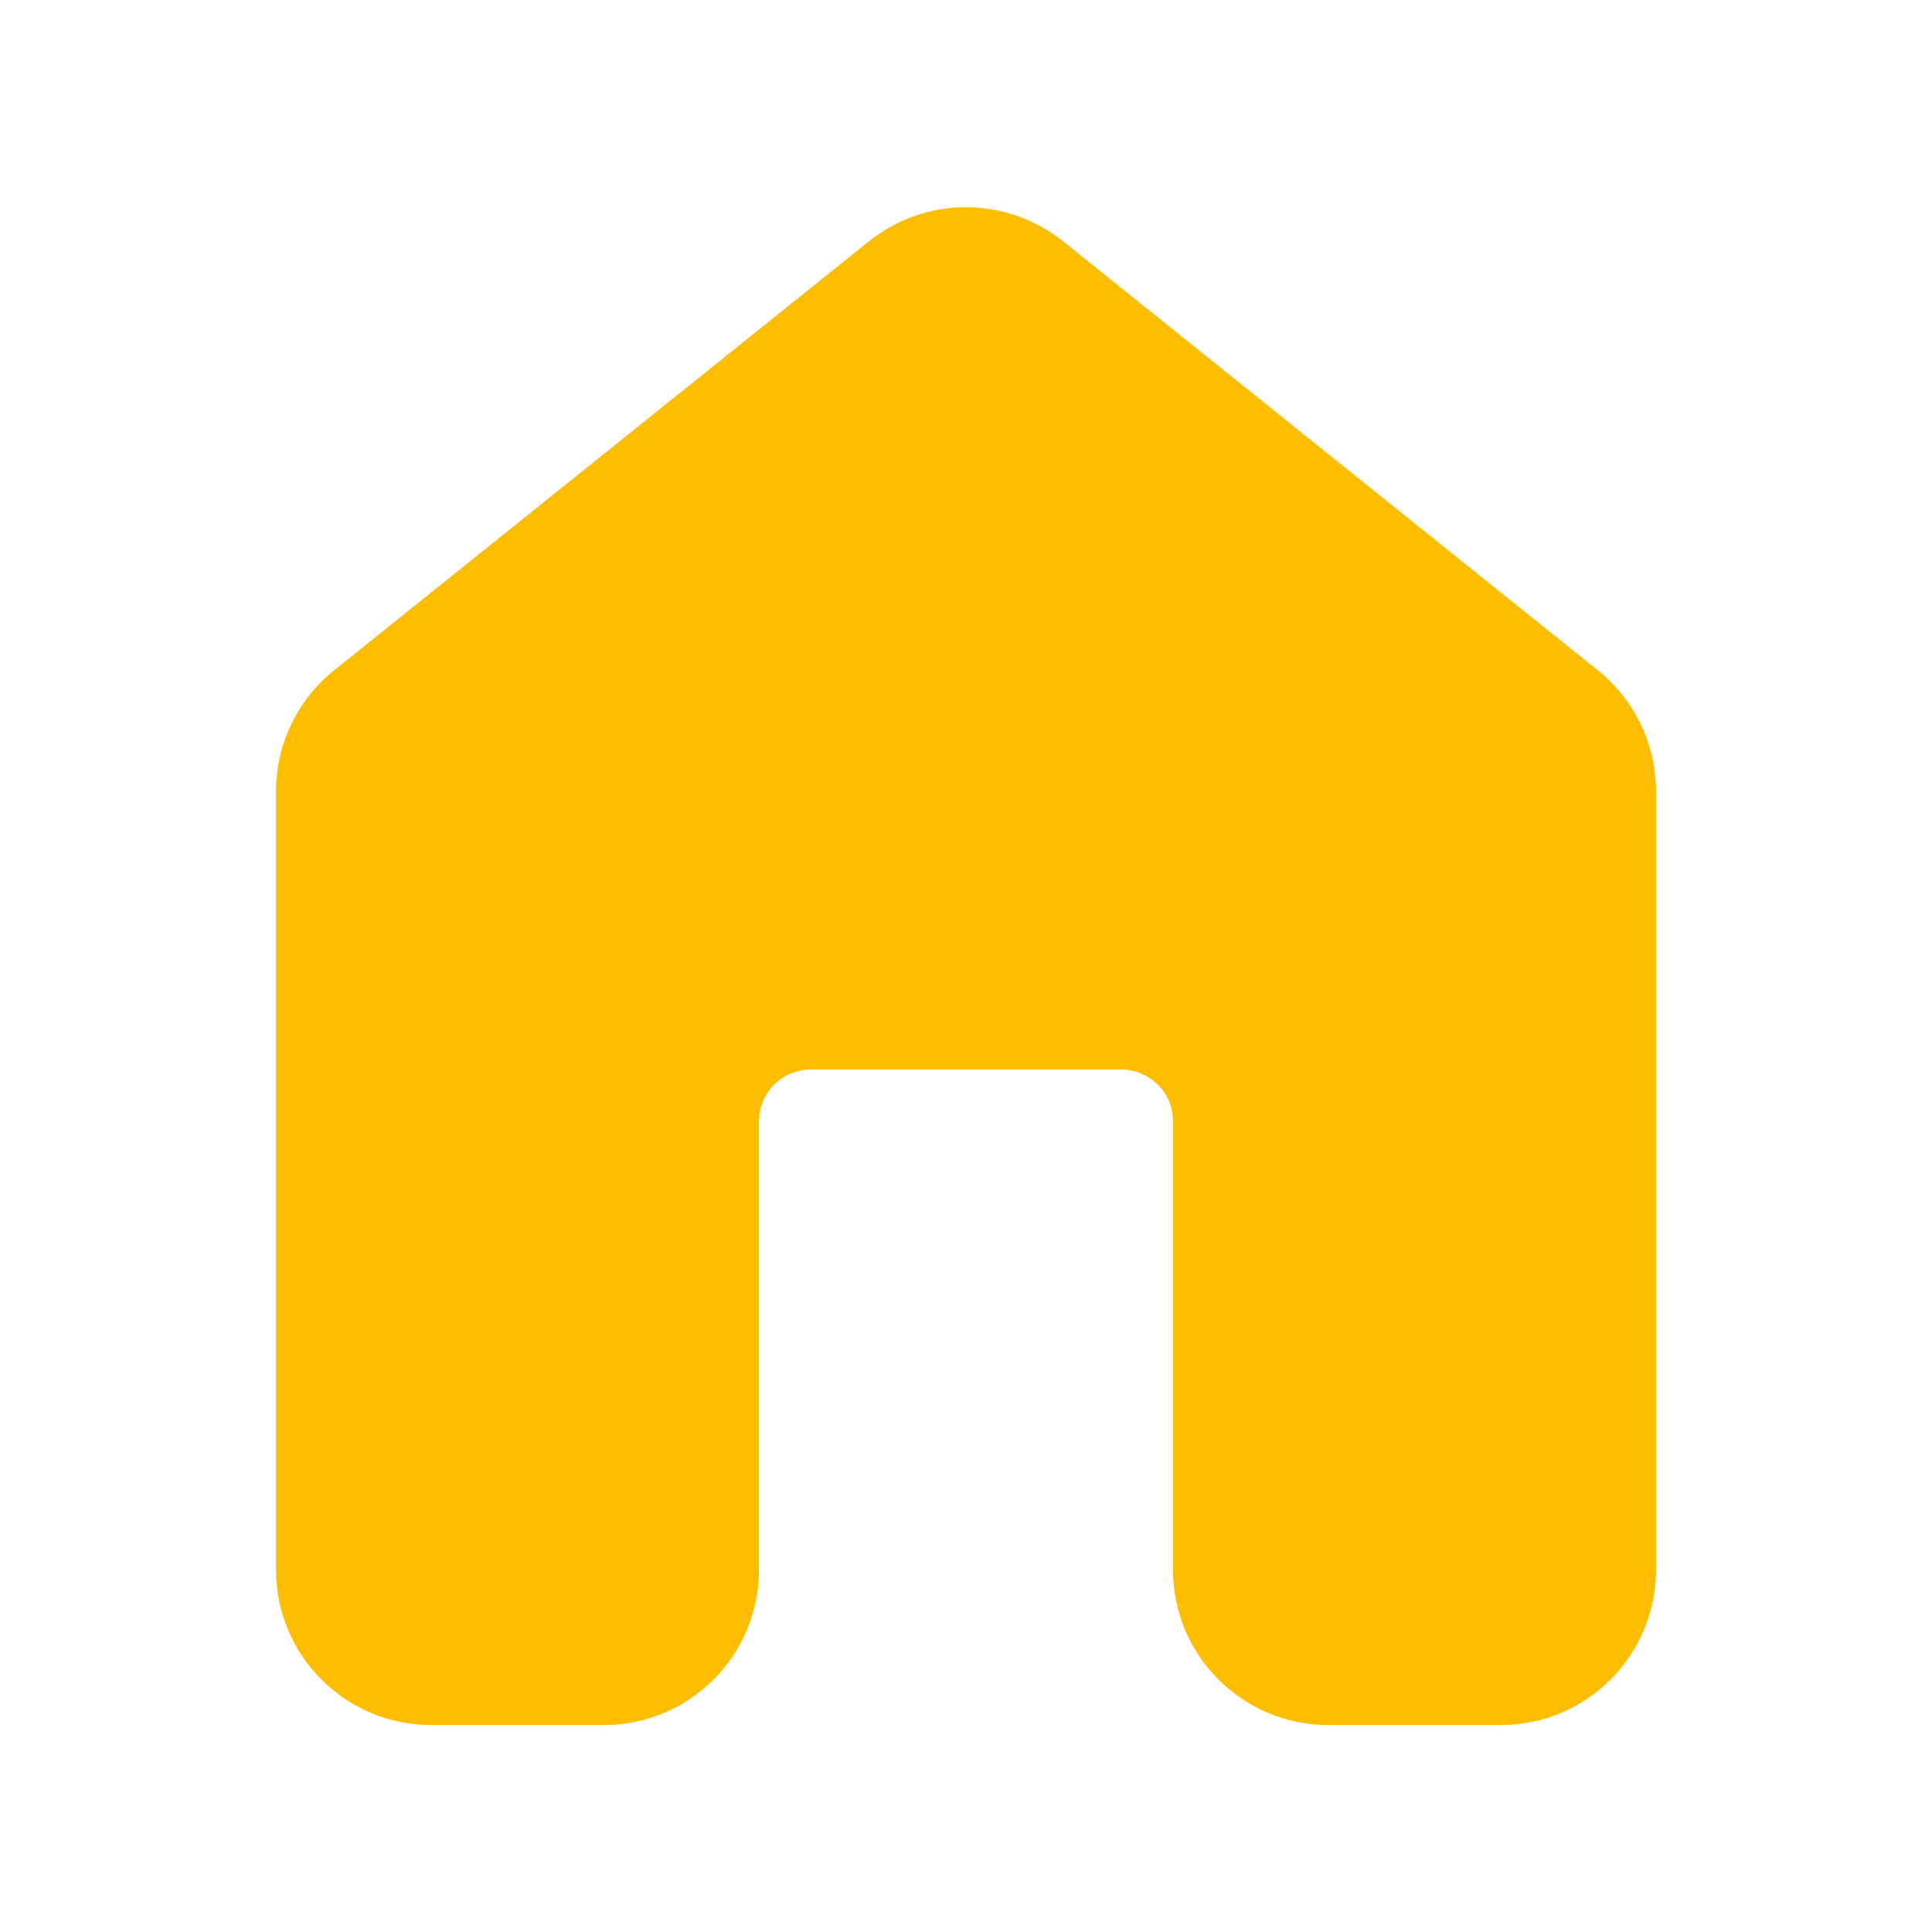
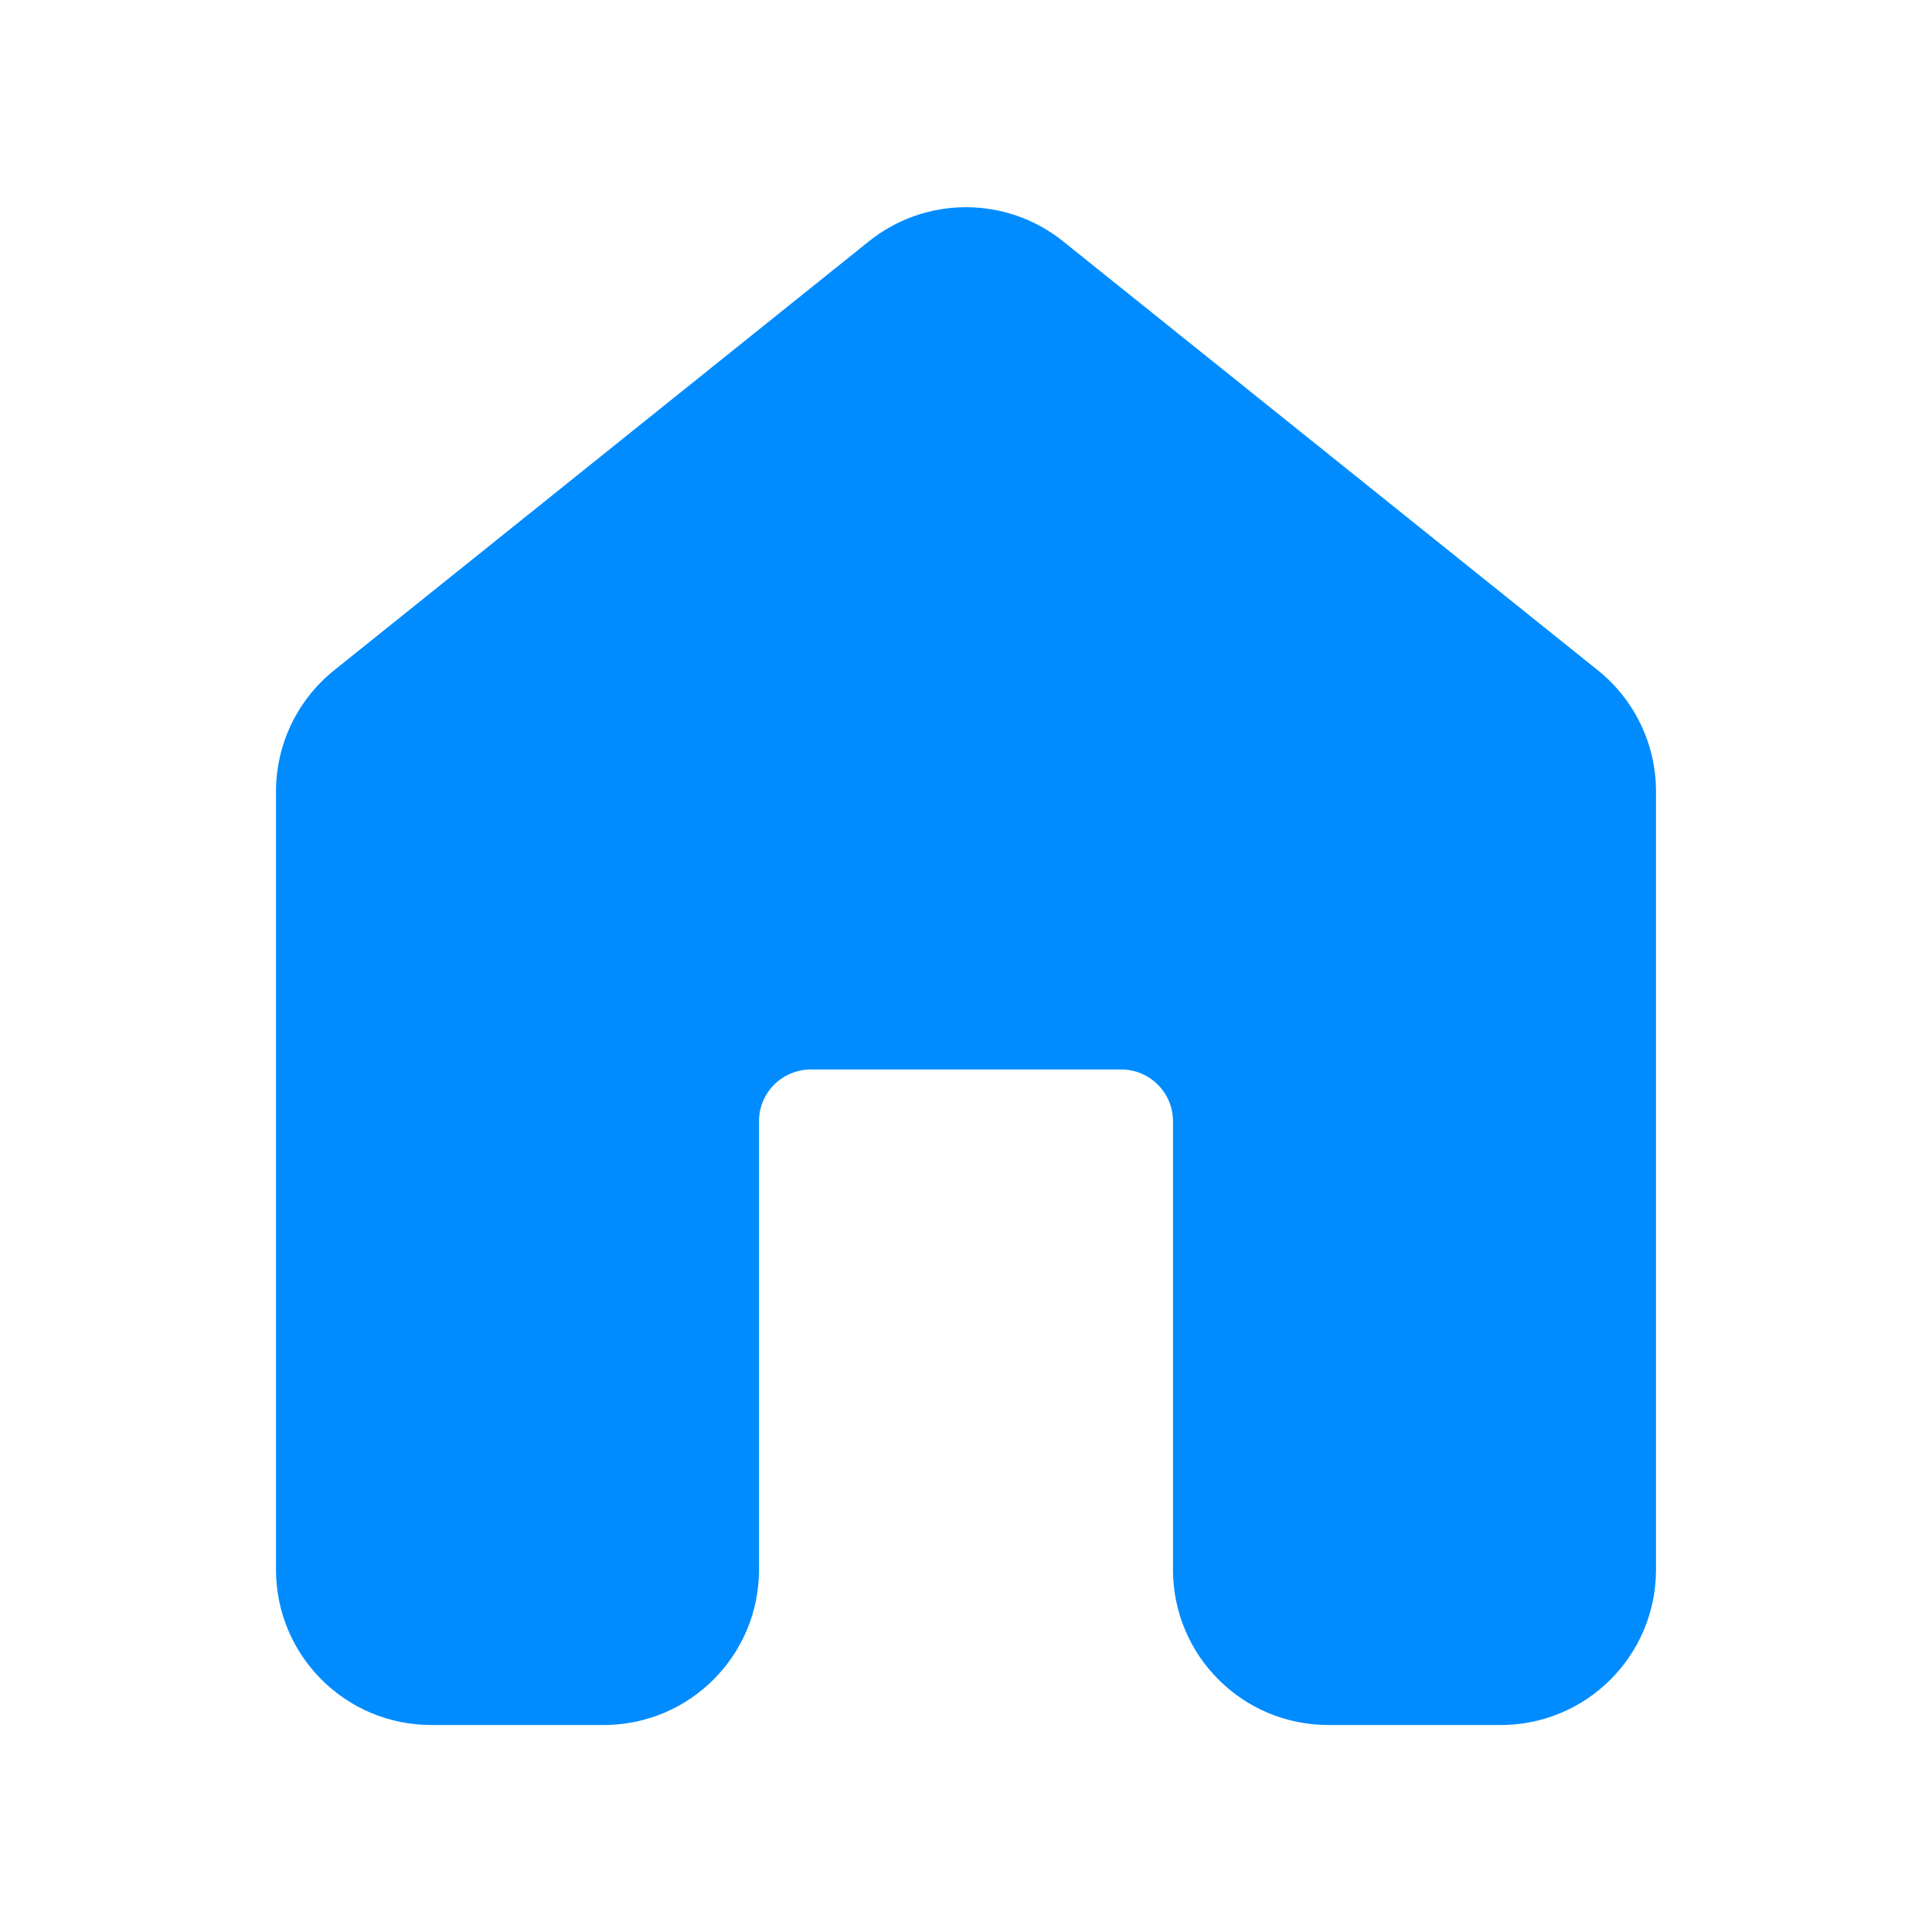
<svg xmlns="http://www.w3.org/2000/svg" width="28px" height="28px" viewBox="0 0 28 28" version="1.1">
-   <g id="🔍-System-Icons" stroke="none" stroke-width="1" fill="#ffbd00" fill-rule="evenodd">
-     <g id="ic_fluent_home_28_filled" fill="#ffbd00" fill-rule="nonzero">
+   <g id="🔍-System-Icons" stroke="none" stroke-width="1" fill="##008cff" fill-rule="evenodd">
+     <g id="ic_fluent_home_28_filled" fill="#008cff" fill-rule="nonzero">
      <path d="M12.592,3.498 C13.415,2.838 14.585,2.838 15.408,3.498 L23.158,9.715 C23.69,10.142 24,10.787 24,11.47 L24,22.75 C24,23.993 22.993,25 21.75,25 L19.25,25 C18.007,25 17,23.993 17,22.75 L17,16.25 C17,15.836 16.664,15.5 16.25,15.5 L11.75,15.5 C11.336,15.5 11,15.836 11,16.25 L11,22.75 C11,23.993 9.993,25 8.75,25 L6.25,25 C5.007,25 4,23.993 4,22.75 L4,11.47 C4,10.787 4.31,10.142 4.842,9.715 L12.592,3.498 Z" id="🎨-Color" />
    </g>
  </g>
</svg>
